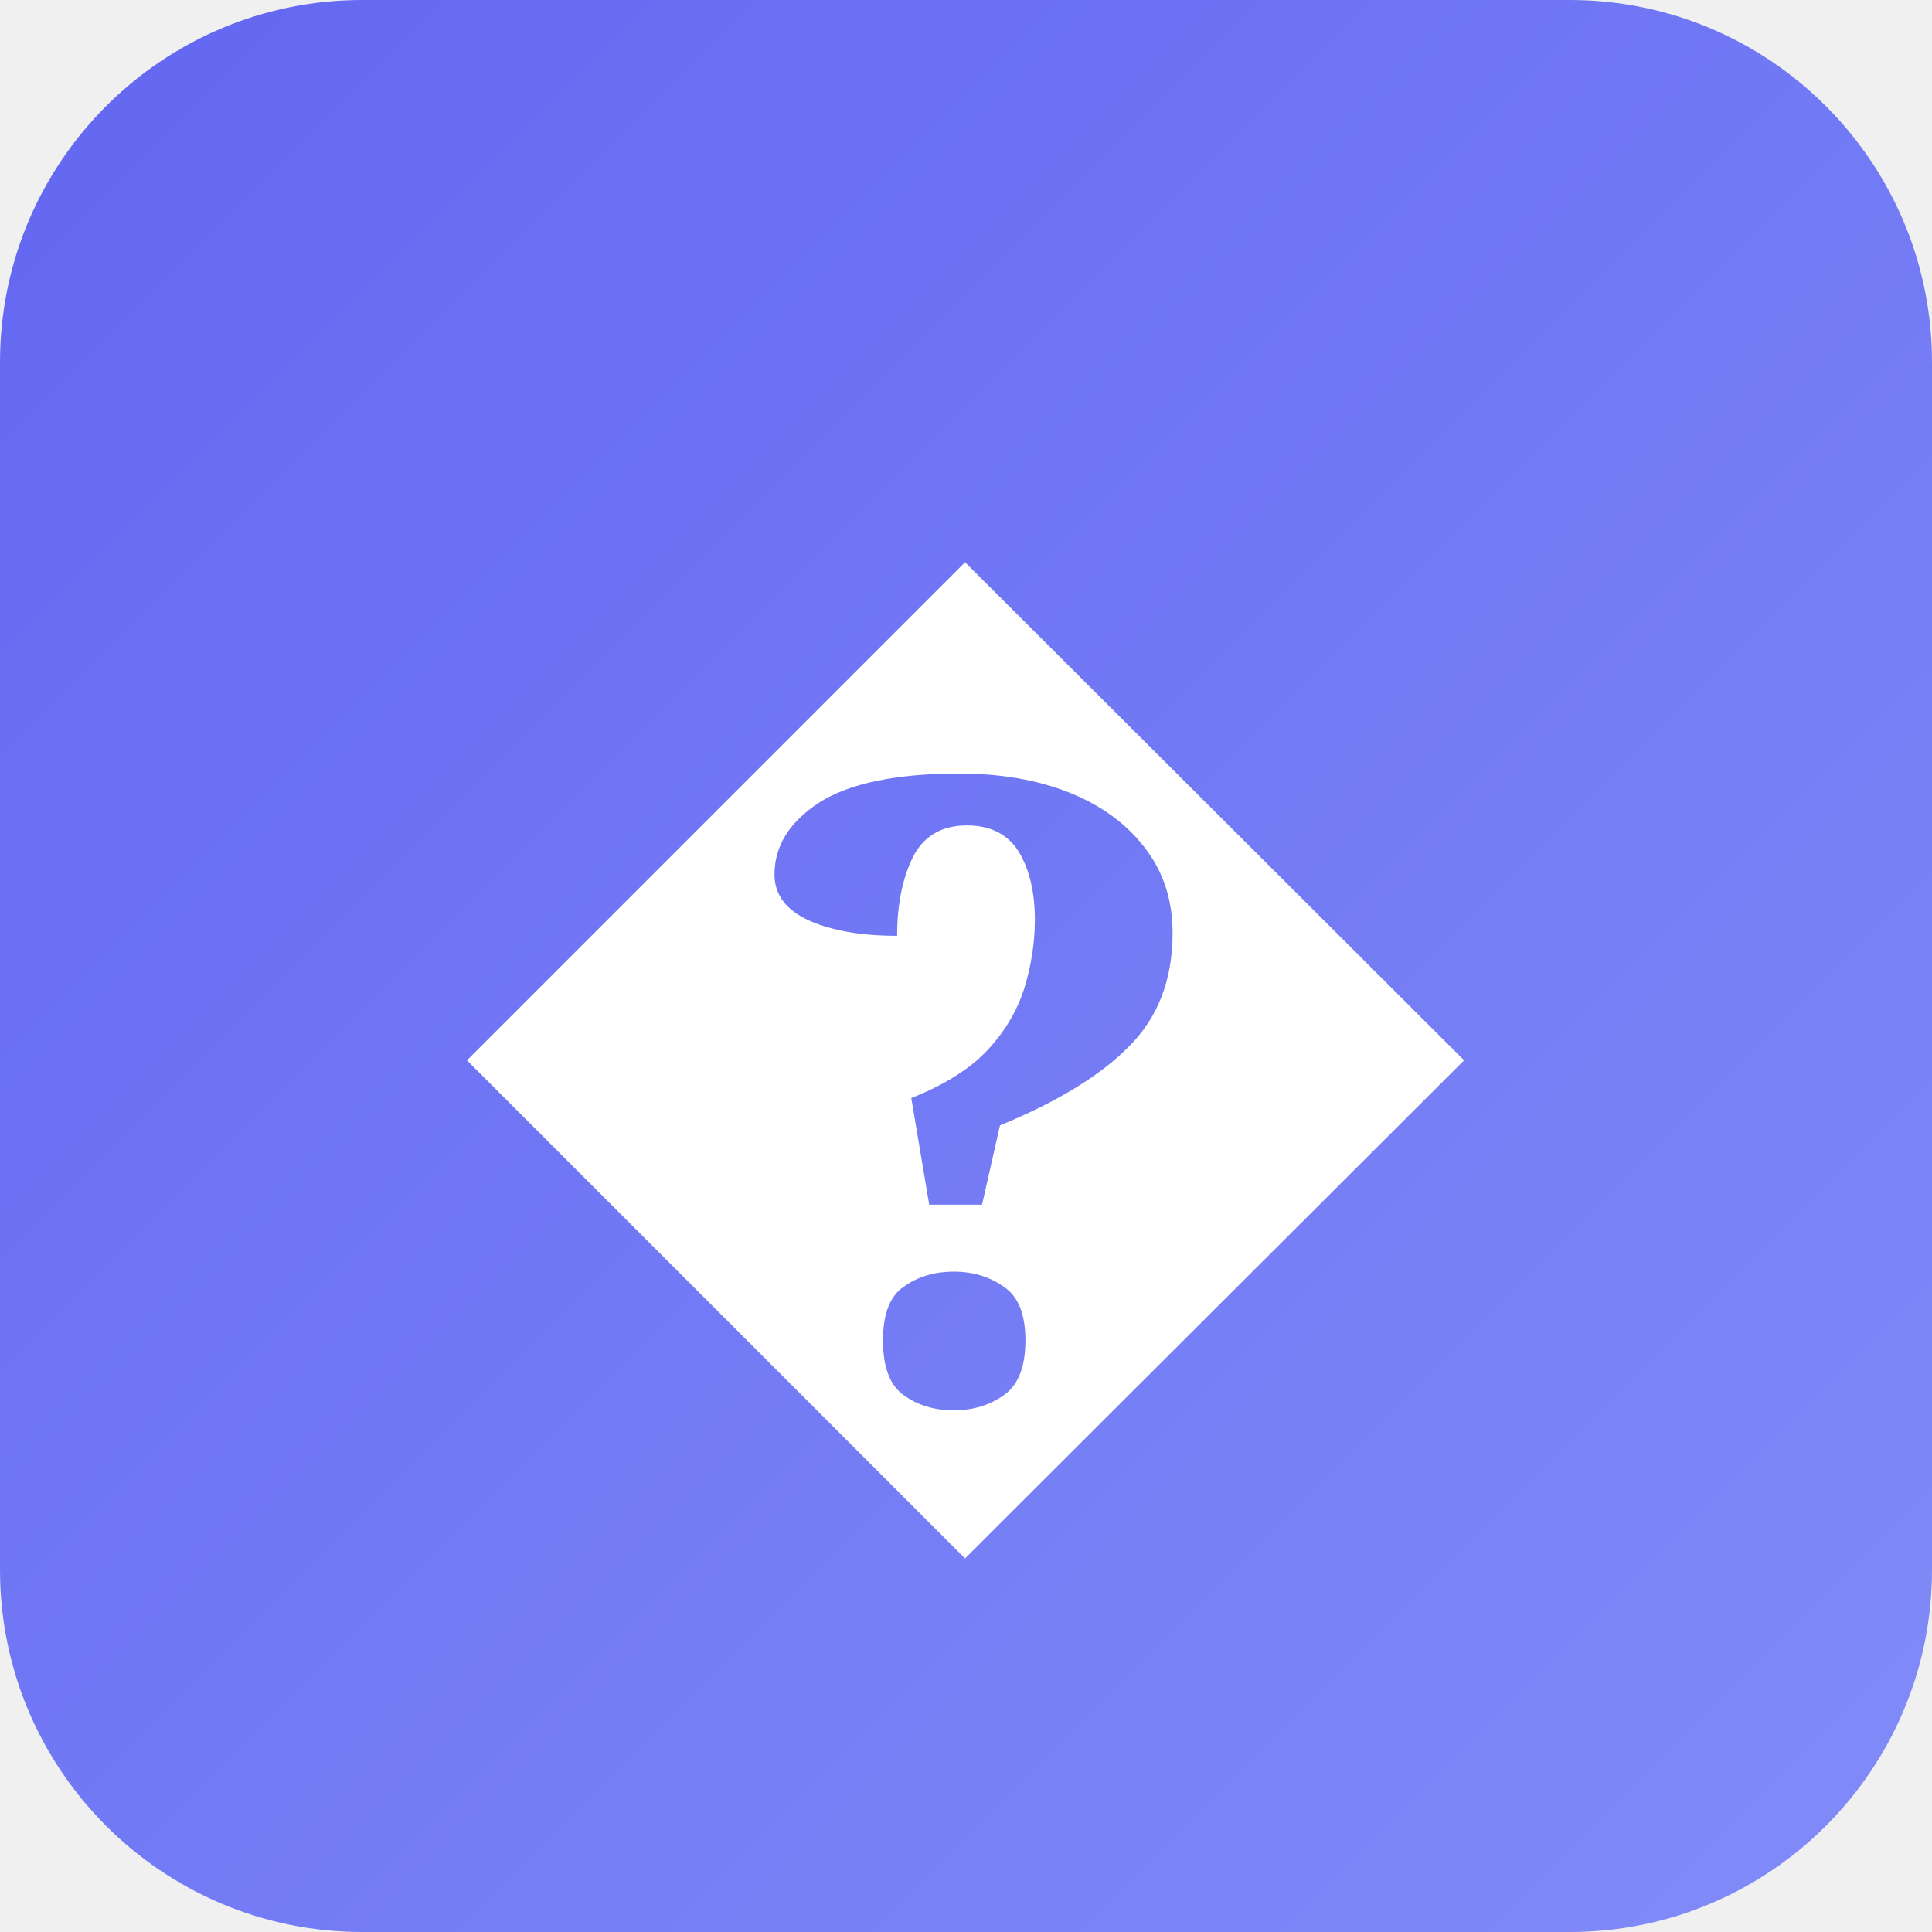
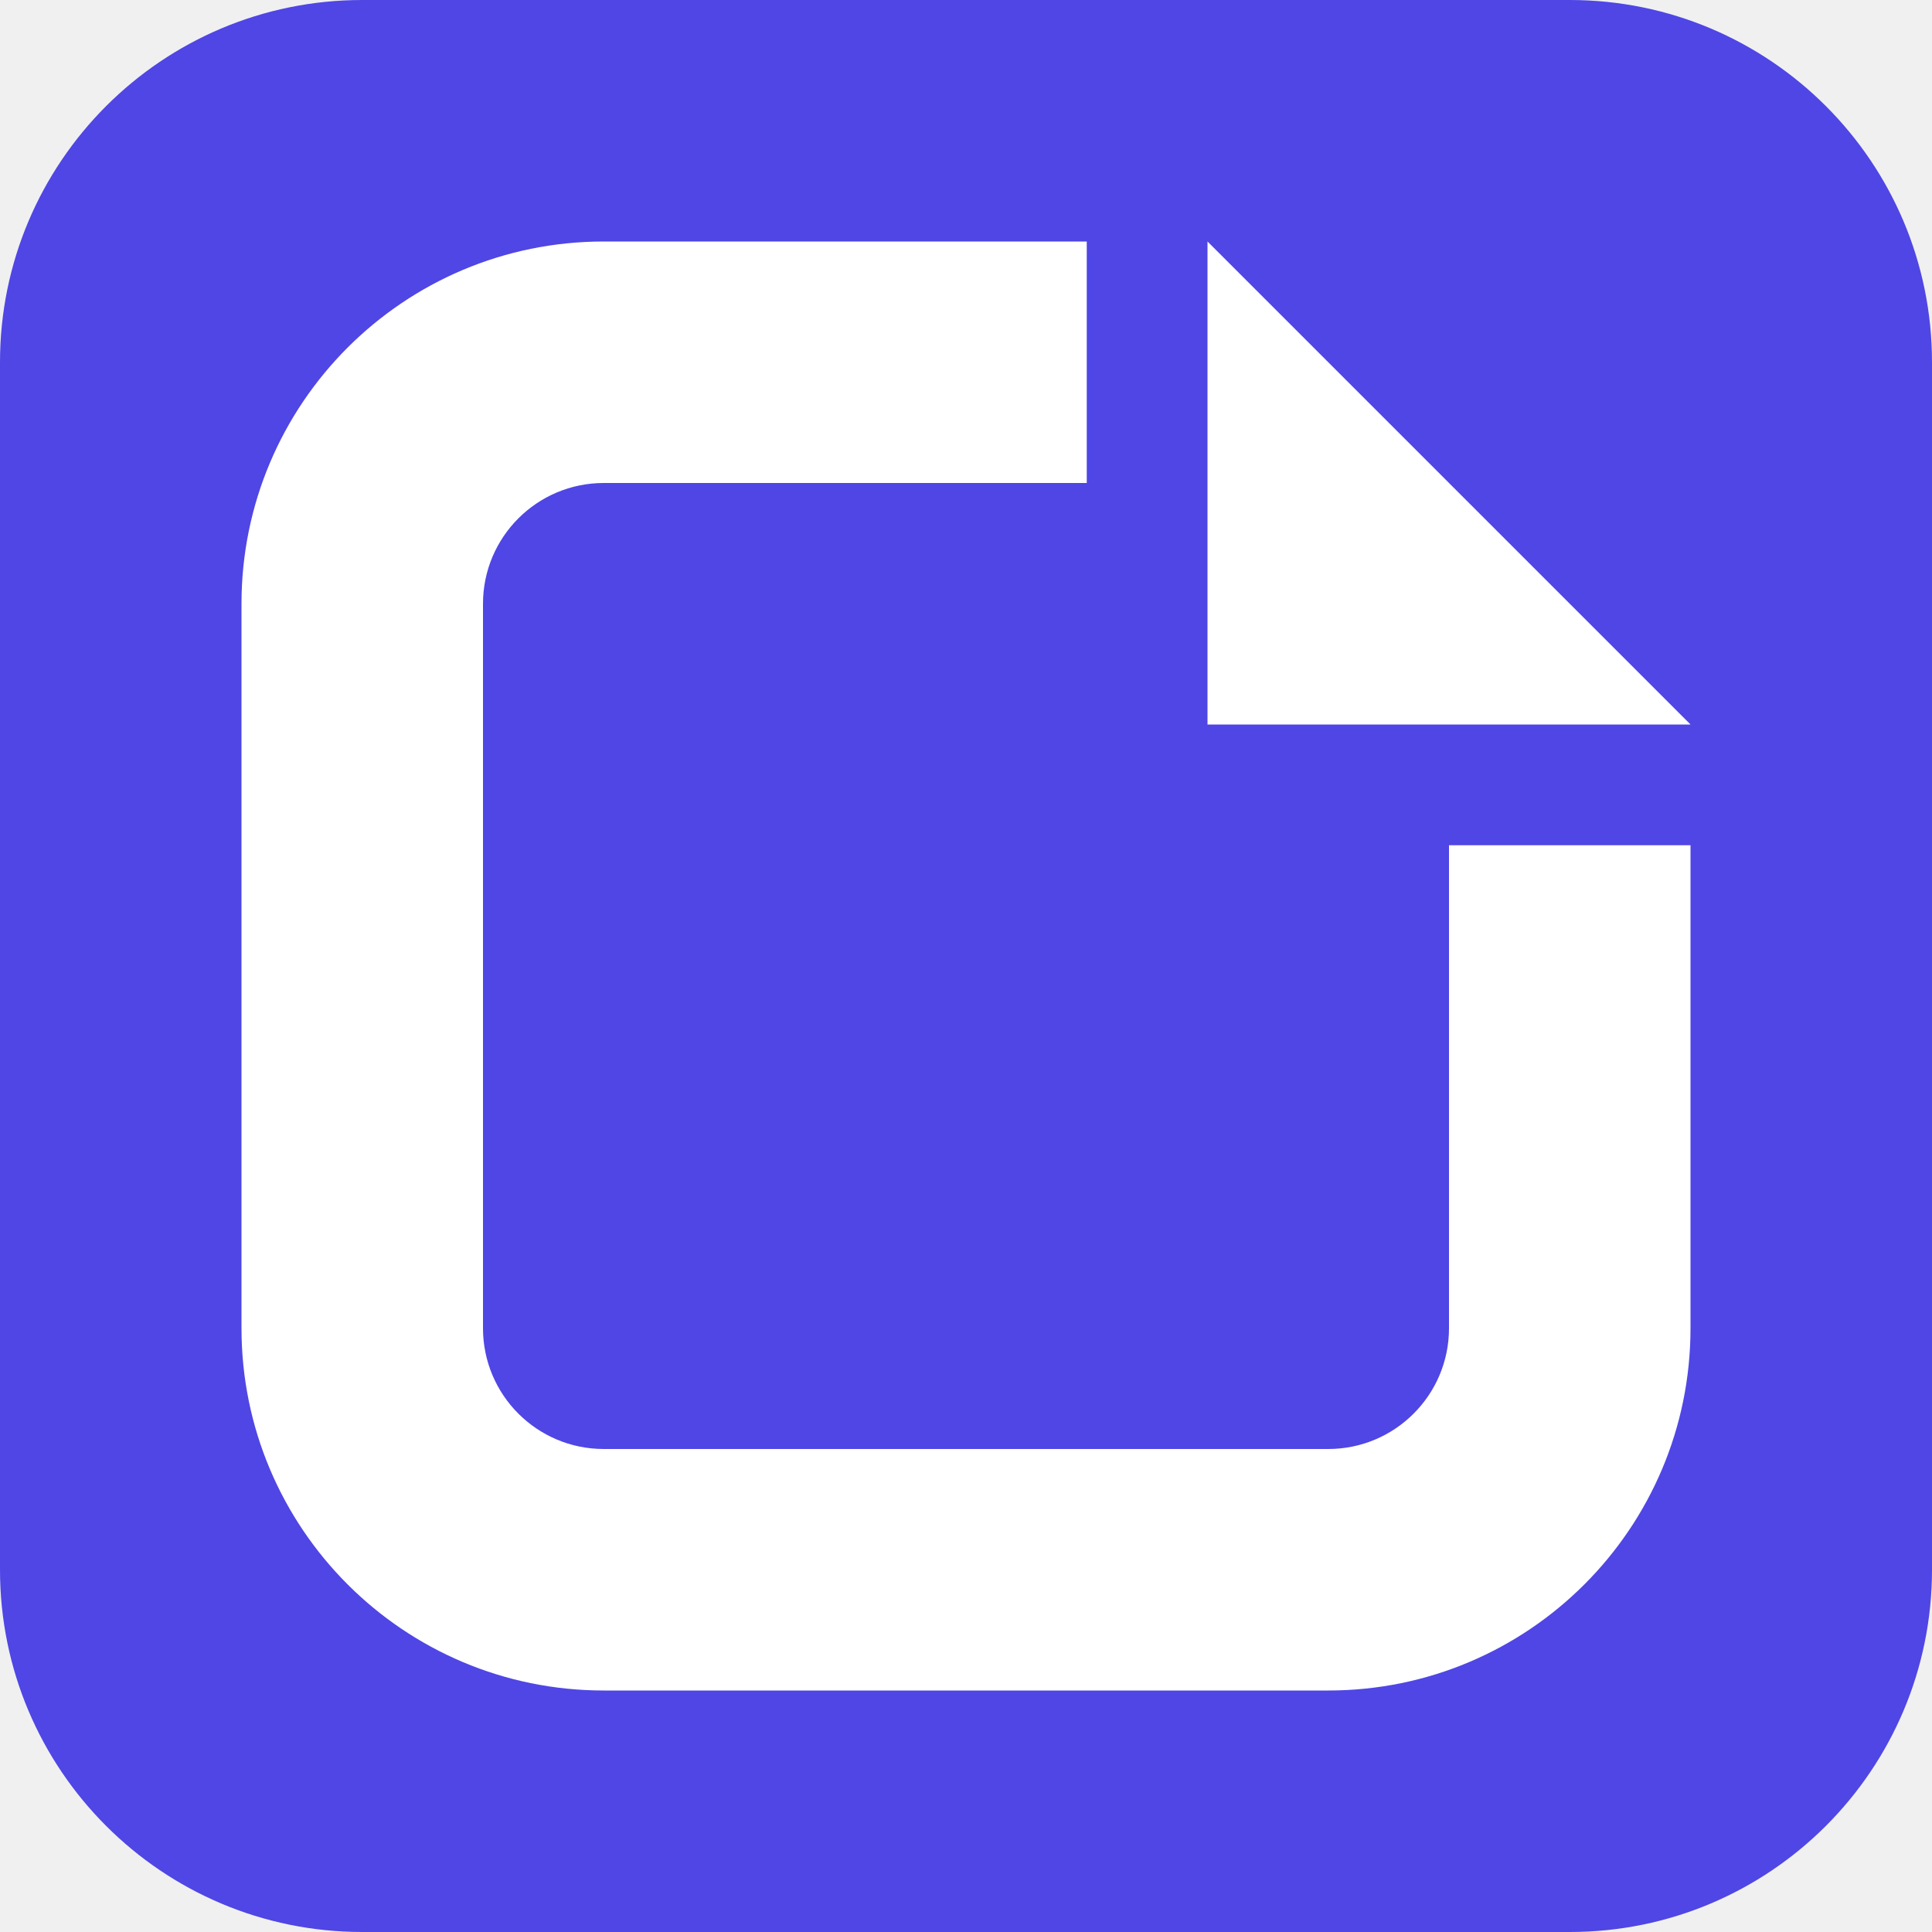
- <svg xmlns="http://www.w3.org/2000/svg" viewBox="0 0 32 32" width="32" height="32">
-   <defs>
-     <linearGradient id="grad" x1="0%" y1="0%" x2="100%" y2="100%">
-       <stop offset="0%" style="stop-color:#6366f1" />
-       <stop offset="100%" style="stop-color:#818cf8" />
-     </linearGradient>
-   </defs>
-   <rect width="32" height="32" rx="6" fill="url(#grad)" />
-   <text x="16" y="23" font-size="18" text-anchor="middle" fill="white">�</text>
+ <svg xmlns="http://www.w3.org/2000/svg" viewBox="0 0 16 16">
+   <rect width="16" height="16" rx="3" fill="#4f46e5" />
+   <path fill="#ffffff" d="M9 2H5a3 3 0 0 0-3 3v6a3 3 0 0 0 3 3h6a3 3 0 0 0 3-3V7h-2v4a1 1 0 0 1-1 1H5a1 1 0 0 1-1-1V5a1 1 0 0 1 1-1h4zM10 2v4h4z" />
</svg>
